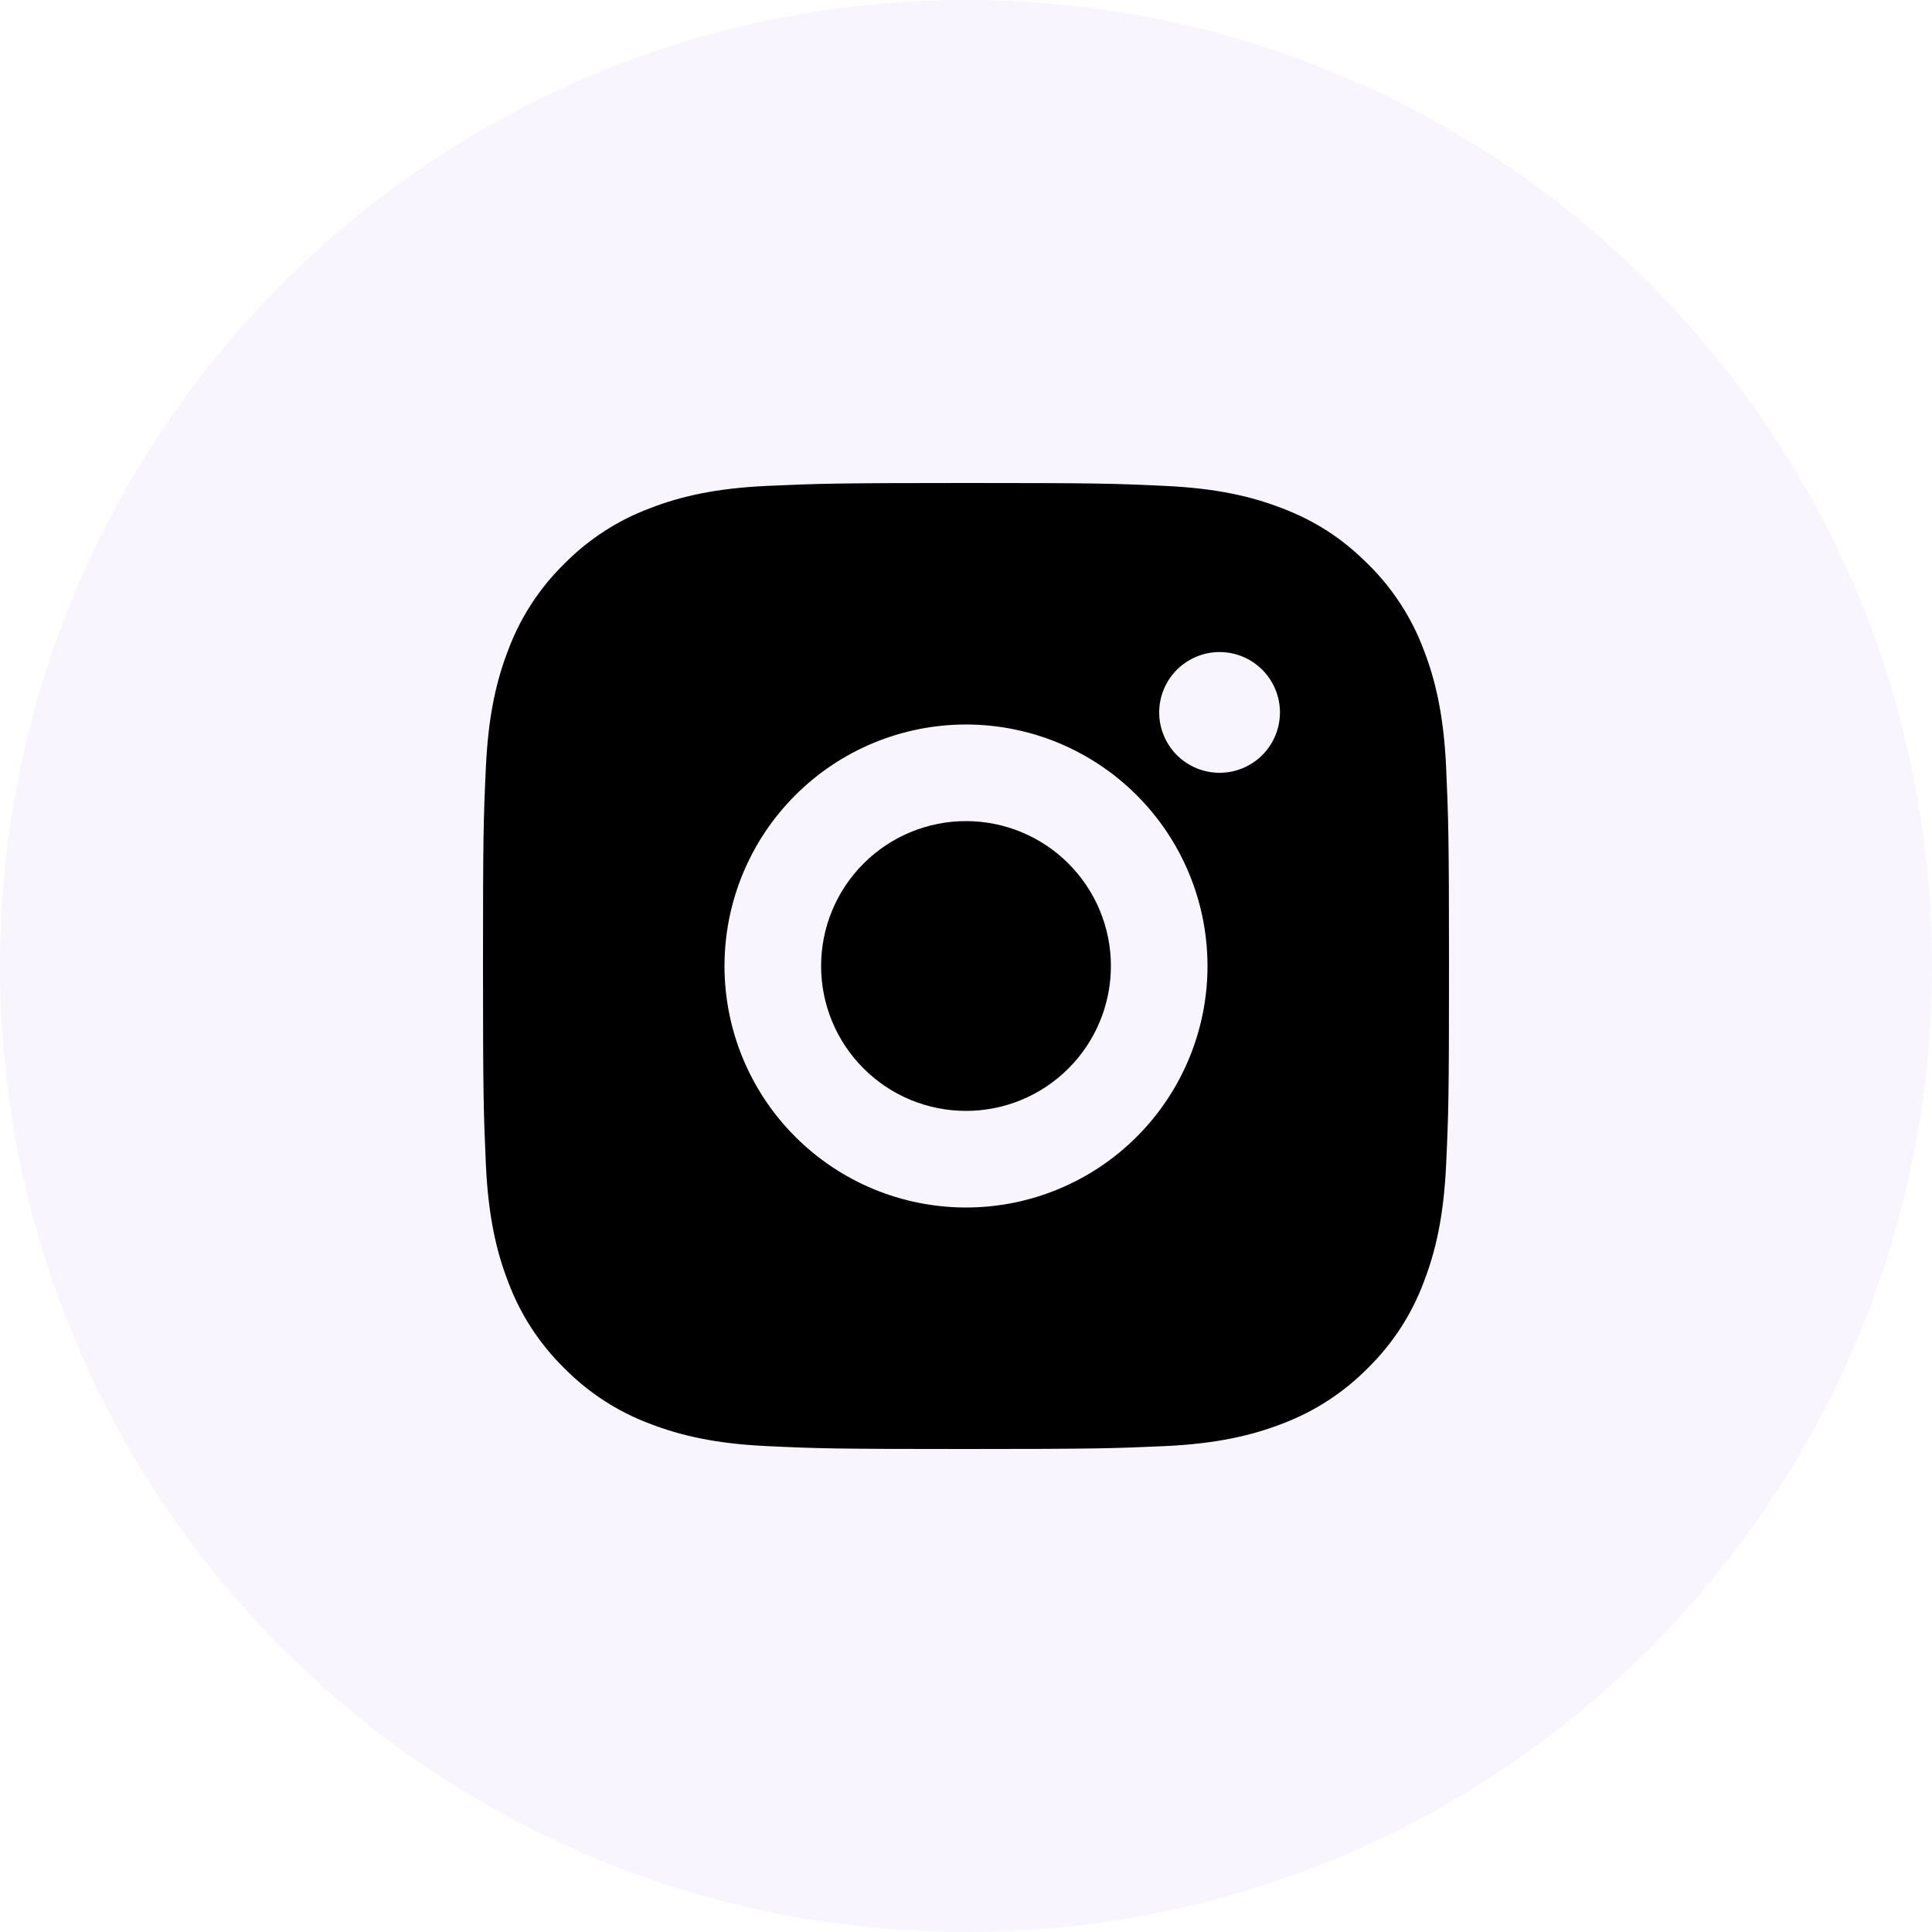
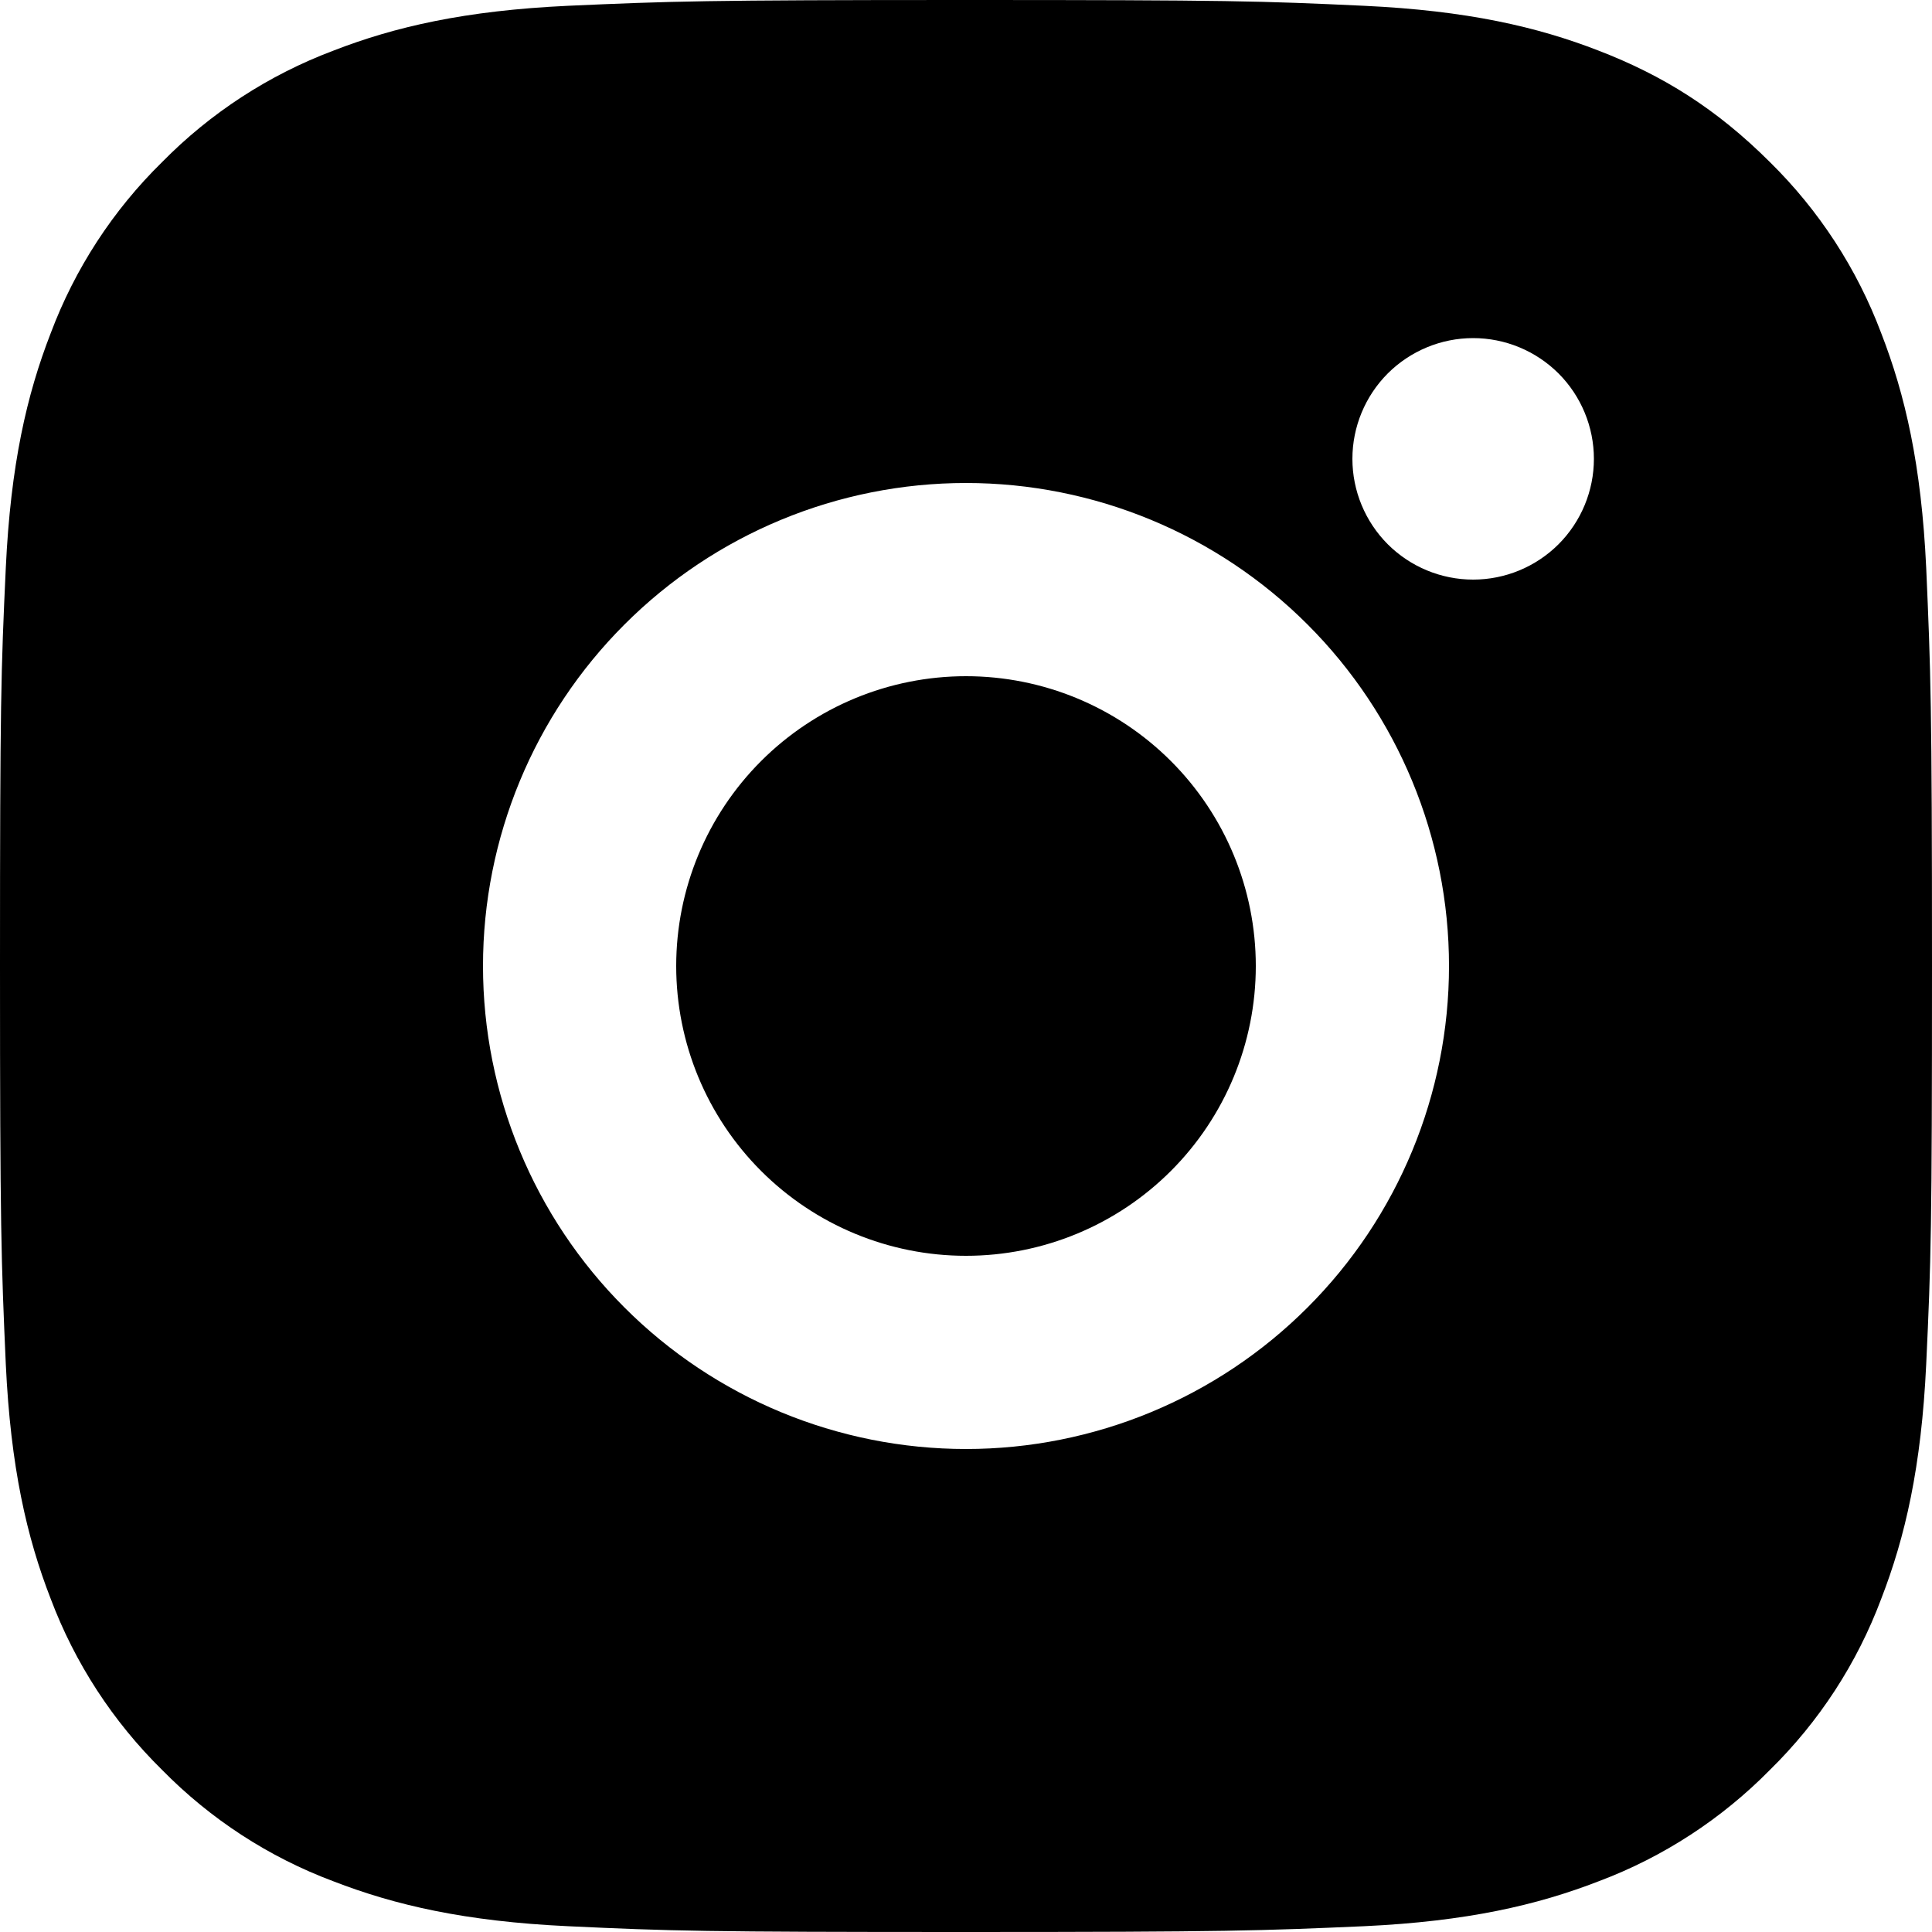
- <svg xmlns="http://www.w3.org/2000/svg" width="40" height="40" viewBox="0 0 40 40" fill="none">
-   <circle cx="20" cy="20" r="20" fill="#F8F5FF" />
-   <path d="M20 10C22.717 10 23.056 10.01 24.122 10.06C25.187 10.11 25.912 10.277 26.55 10.525C27.21 10.779 27.766 11.123 28.322 11.678C28.831 12.178 29.224 12.783 29.475 13.45C29.722 14.087 29.89 14.813 29.94 15.878C29.987 16.944 30 17.283 30 20C30 22.717 29.99 23.056 29.94 24.122C29.89 25.187 29.722 25.912 29.475 26.55C29.225 27.218 28.831 27.823 28.322 28.322C27.822 28.83 27.217 29.224 26.55 29.475C25.913 29.722 25.187 29.89 24.122 29.94C23.056 29.987 22.717 30 20 30C17.283 30 16.944 29.99 15.878 29.94C14.813 29.89 14.088 29.722 13.45 29.475C12.782 29.224 12.178 28.831 11.678 28.322C11.169 27.822 10.776 27.218 10.525 26.55C10.277 25.913 10.11 25.187 10.06 24.122C10.013 23.056 10 22.717 10 20C10 17.283 10.01 16.944 10.06 15.878C10.11 14.812 10.277 14.088 10.525 13.45C10.775 12.782 11.169 12.177 11.678 11.678C12.178 11.169 12.782 10.776 13.45 10.525C14.088 10.277 14.812 10.11 15.878 10.06C16.944 10.013 17.283 10 20 10ZM20 15C18.674 15 17.402 15.527 16.465 16.465C15.527 17.402 15 18.674 15 20C15 21.326 15.527 22.598 16.465 23.535C17.402 24.473 18.674 25 20 25C21.326 25 22.598 24.473 23.535 23.535C24.473 22.598 25 21.326 25 20C25 18.674 24.473 17.402 23.535 16.465C22.598 15.527 21.326 15 20 15ZM26.5 14.75C26.5 14.418 26.368 14.101 26.134 13.866C25.899 13.632 25.581 13.5 25.25 13.5C24.919 13.5 24.601 13.632 24.366 13.866C24.132 14.101 24 14.418 24 14.75C24 15.082 24.132 15.399 24.366 15.634C24.601 15.868 24.919 16 25.25 16C25.581 16 25.899 15.868 26.134 15.634C26.368 15.399 26.5 15.082 26.5 14.75ZM20 17C20.796 17 21.559 17.316 22.121 17.879C22.684 18.441 23 19.204 23 20C23 20.796 22.684 21.559 22.121 22.121C21.559 22.684 20.796 23 20 23C19.204 23 18.441 22.684 17.879 22.121C17.316 21.559 17 20.796 17 20C17 19.204 17.316 18.441 17.879 17.879C18.441 17.316 19.204 17 20 17Z" fill="black" />
+ <svg xmlns="http://www.w3.org/2000/svg" width="30" height="30" viewBox="0 0 30 30" fill="none">
+   <path d="M15 0C19.076 0 19.584 0.015 21.183 0.09C22.78 0.165 23.868 0.415 24.825 0.787C25.815 1.169 26.649 1.685 27.483 2.517C28.246 3.267 28.836 4.174 29.212 5.175C29.583 6.13 29.835 7.22 29.91 8.817C29.98 10.416 30 10.925 30 15C30 19.076 29.985 19.584 29.91 21.183C29.835 22.78 29.583 23.868 29.212 24.825C28.837 25.827 28.247 26.734 27.483 27.483C26.733 28.245 25.826 28.836 24.825 29.212C23.869 29.583 22.78 29.835 21.183 29.91C19.584 29.98 19.076 30 15 30C10.925 30 10.416 29.985 8.817 29.91C7.22 29.835 6.132 29.583 5.175 29.212C4.173 28.837 3.266 28.246 2.517 27.483C1.754 26.733 1.164 25.826 0.787 24.825C0.415 23.869 0.165 22.78 0.09 21.183C0.019 19.584 0 19.076 0 15C0 10.925 0.015 10.416 0.09 8.817C0.165 7.218 0.415 6.132 0.787 5.175C1.163 4.173 1.753 3.266 2.517 2.517C3.267 1.754 4.174 1.164 5.175 0.787C6.132 0.415 7.218 0.165 8.817 0.09C10.416 0.019 10.925 0 15 0ZM15 7.5C13.011 7.5 11.103 8.29 9.697 9.697C8.29 11.103 7.5 13.011 7.5 15C7.5 16.989 8.29 18.897 9.697 20.303C11.103 21.71 13.011 22.5 15 22.5C16.989 22.5 18.897 21.71 20.303 20.303C21.71 18.897 22.5 16.989 22.5 15C22.5 13.011 21.71 11.103 20.303 9.697C18.897 8.29 16.989 7.5 15 7.5ZM24.75 7.125C24.75 6.628 24.552 6.151 24.201 5.799C23.849 5.448 23.372 5.25 22.875 5.25C22.378 5.25 21.901 5.448 21.549 5.799C21.198 6.151 21 6.628 21 7.125C21 7.622 21.198 8.099 21.549 8.451C21.901 8.802 22.378 9 22.875 9C23.372 9 23.849 8.802 24.201 8.451C24.552 8.099 24.75 7.622 24.75 7.125ZM15 10.5C16.194 10.5 17.338 10.974 18.182 11.818C19.026 12.662 19.5 13.806 19.5 15C19.5 16.194 19.026 17.338 18.182 18.182C17.338 19.026 16.194 19.5 15 19.5C13.806 19.5 12.662 19.026 11.818 18.182C10.974 17.338 10.5 16.194 10.5 15C10.5 13.806 10.974 12.662 11.818 11.818C12.662 10.974 13.806 10.5 15 10.5Z" fill="black" />
</svg>
